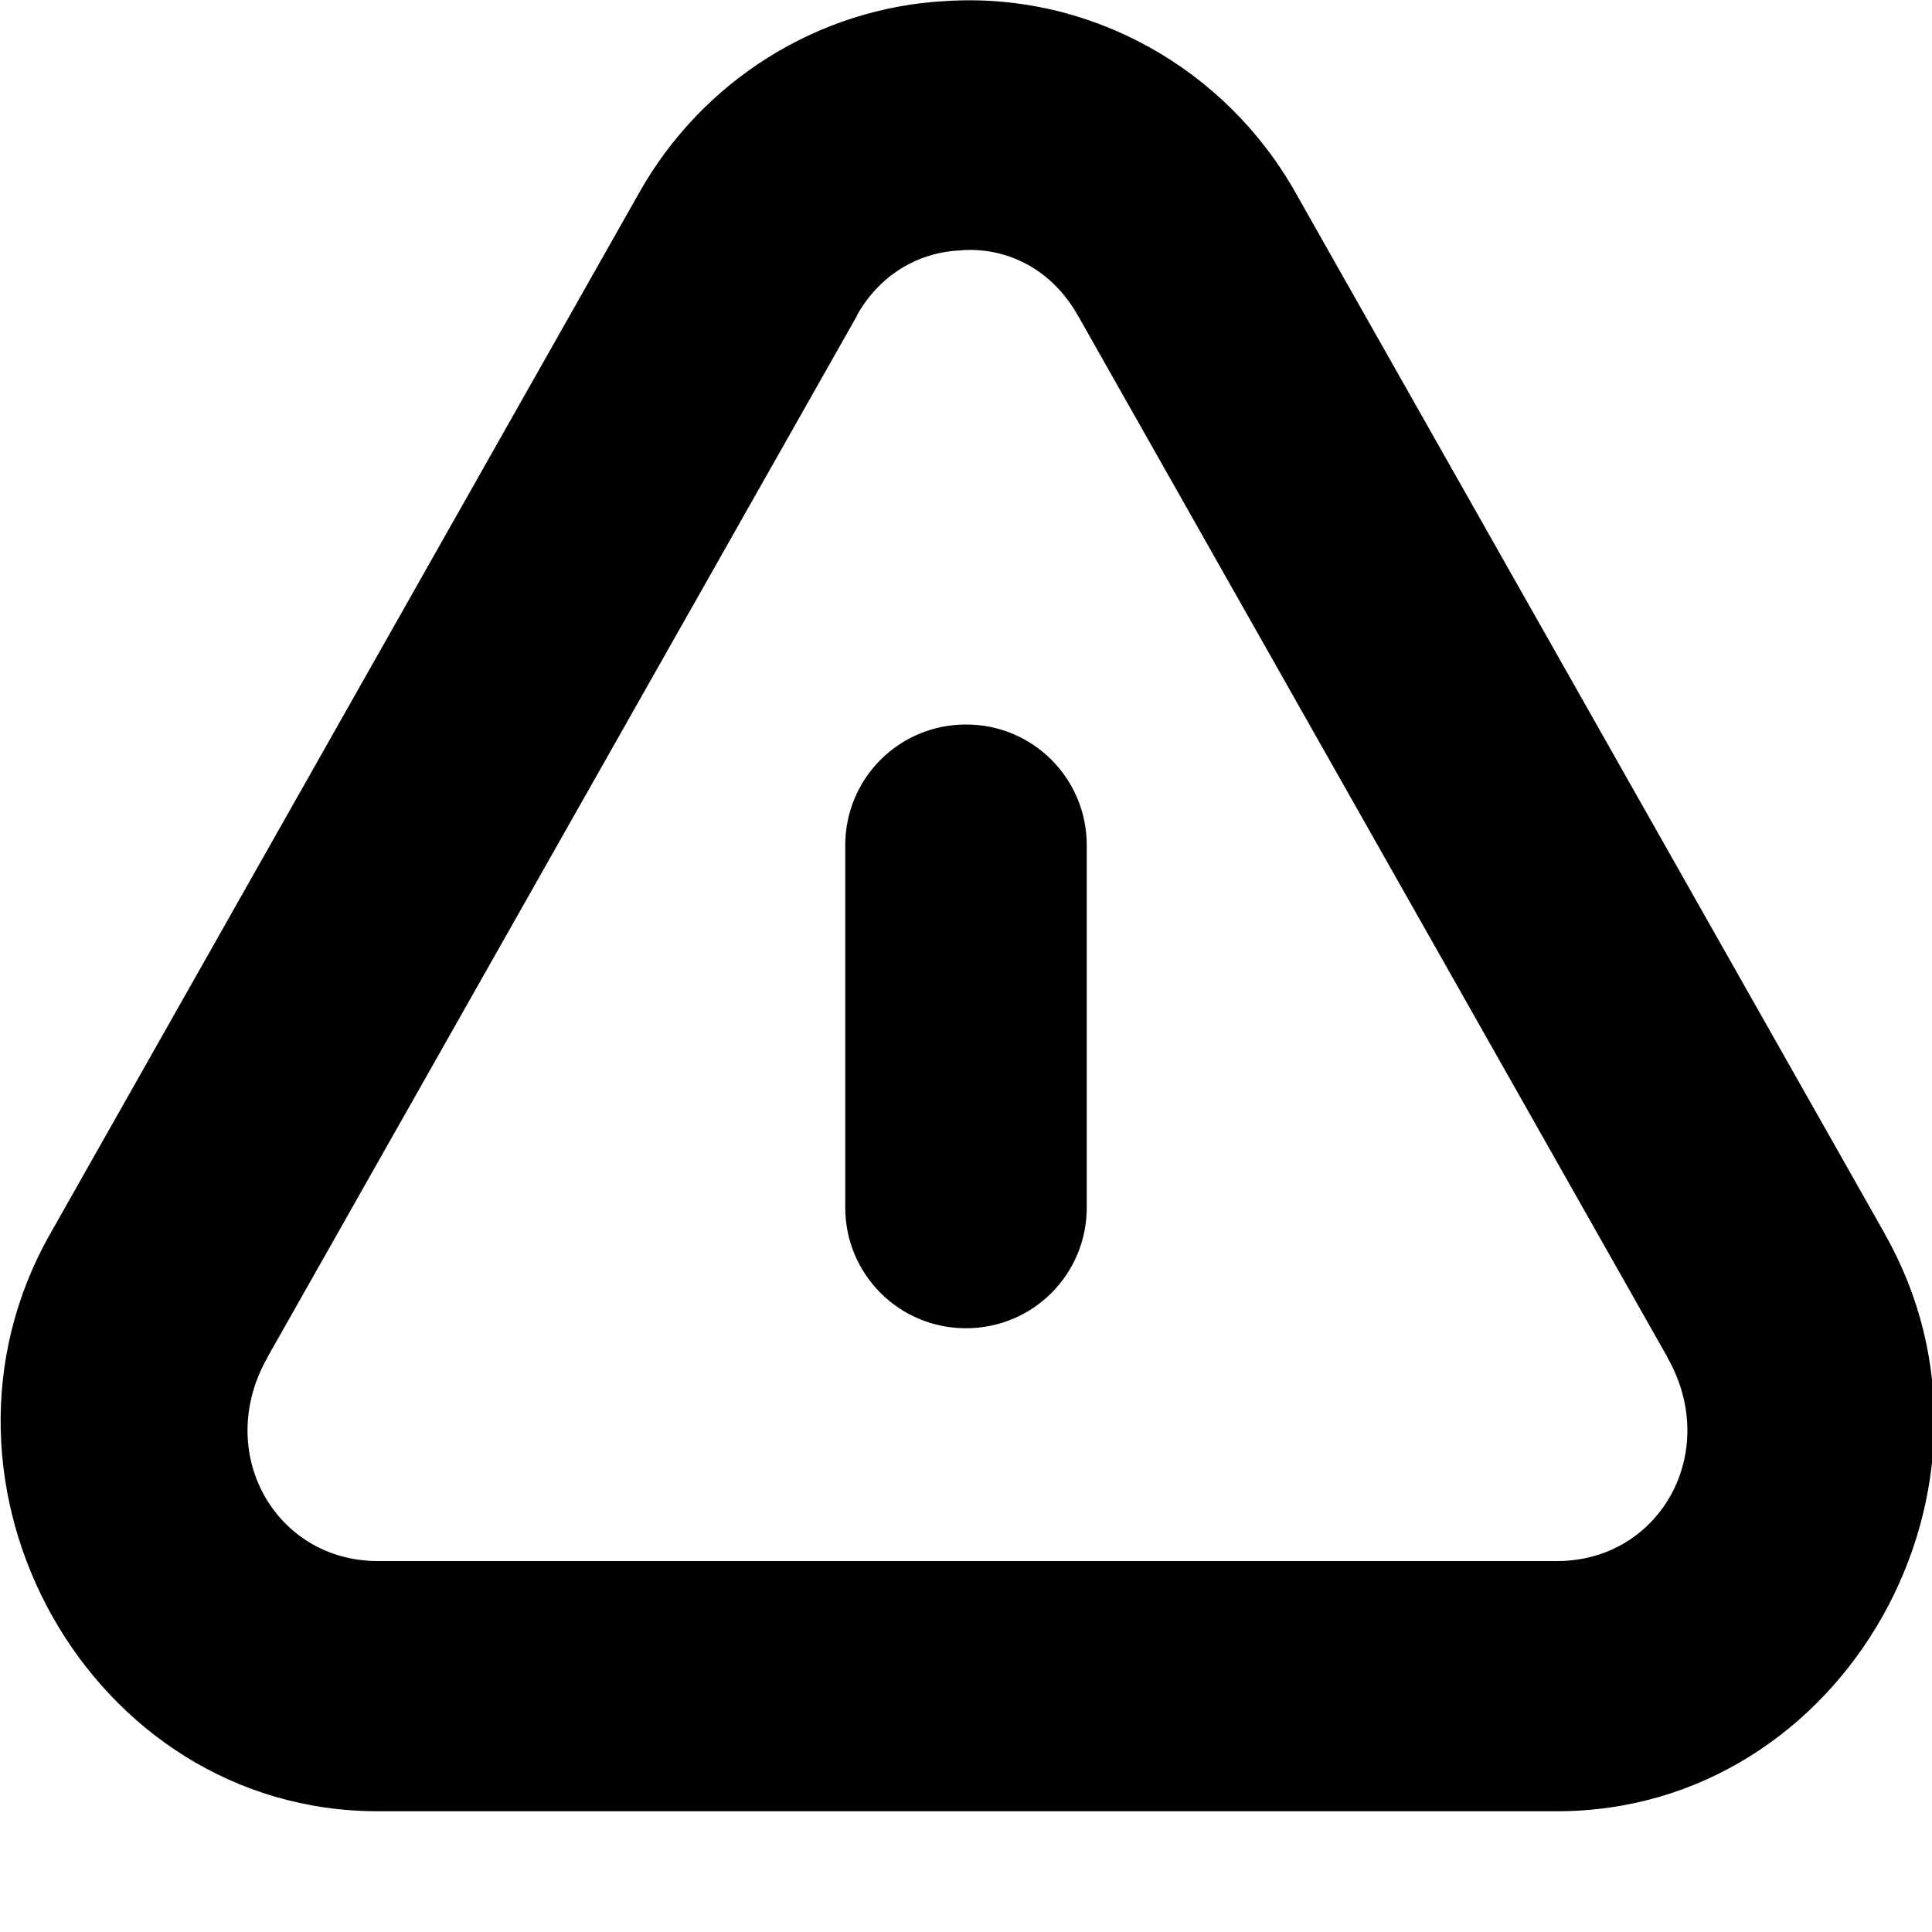
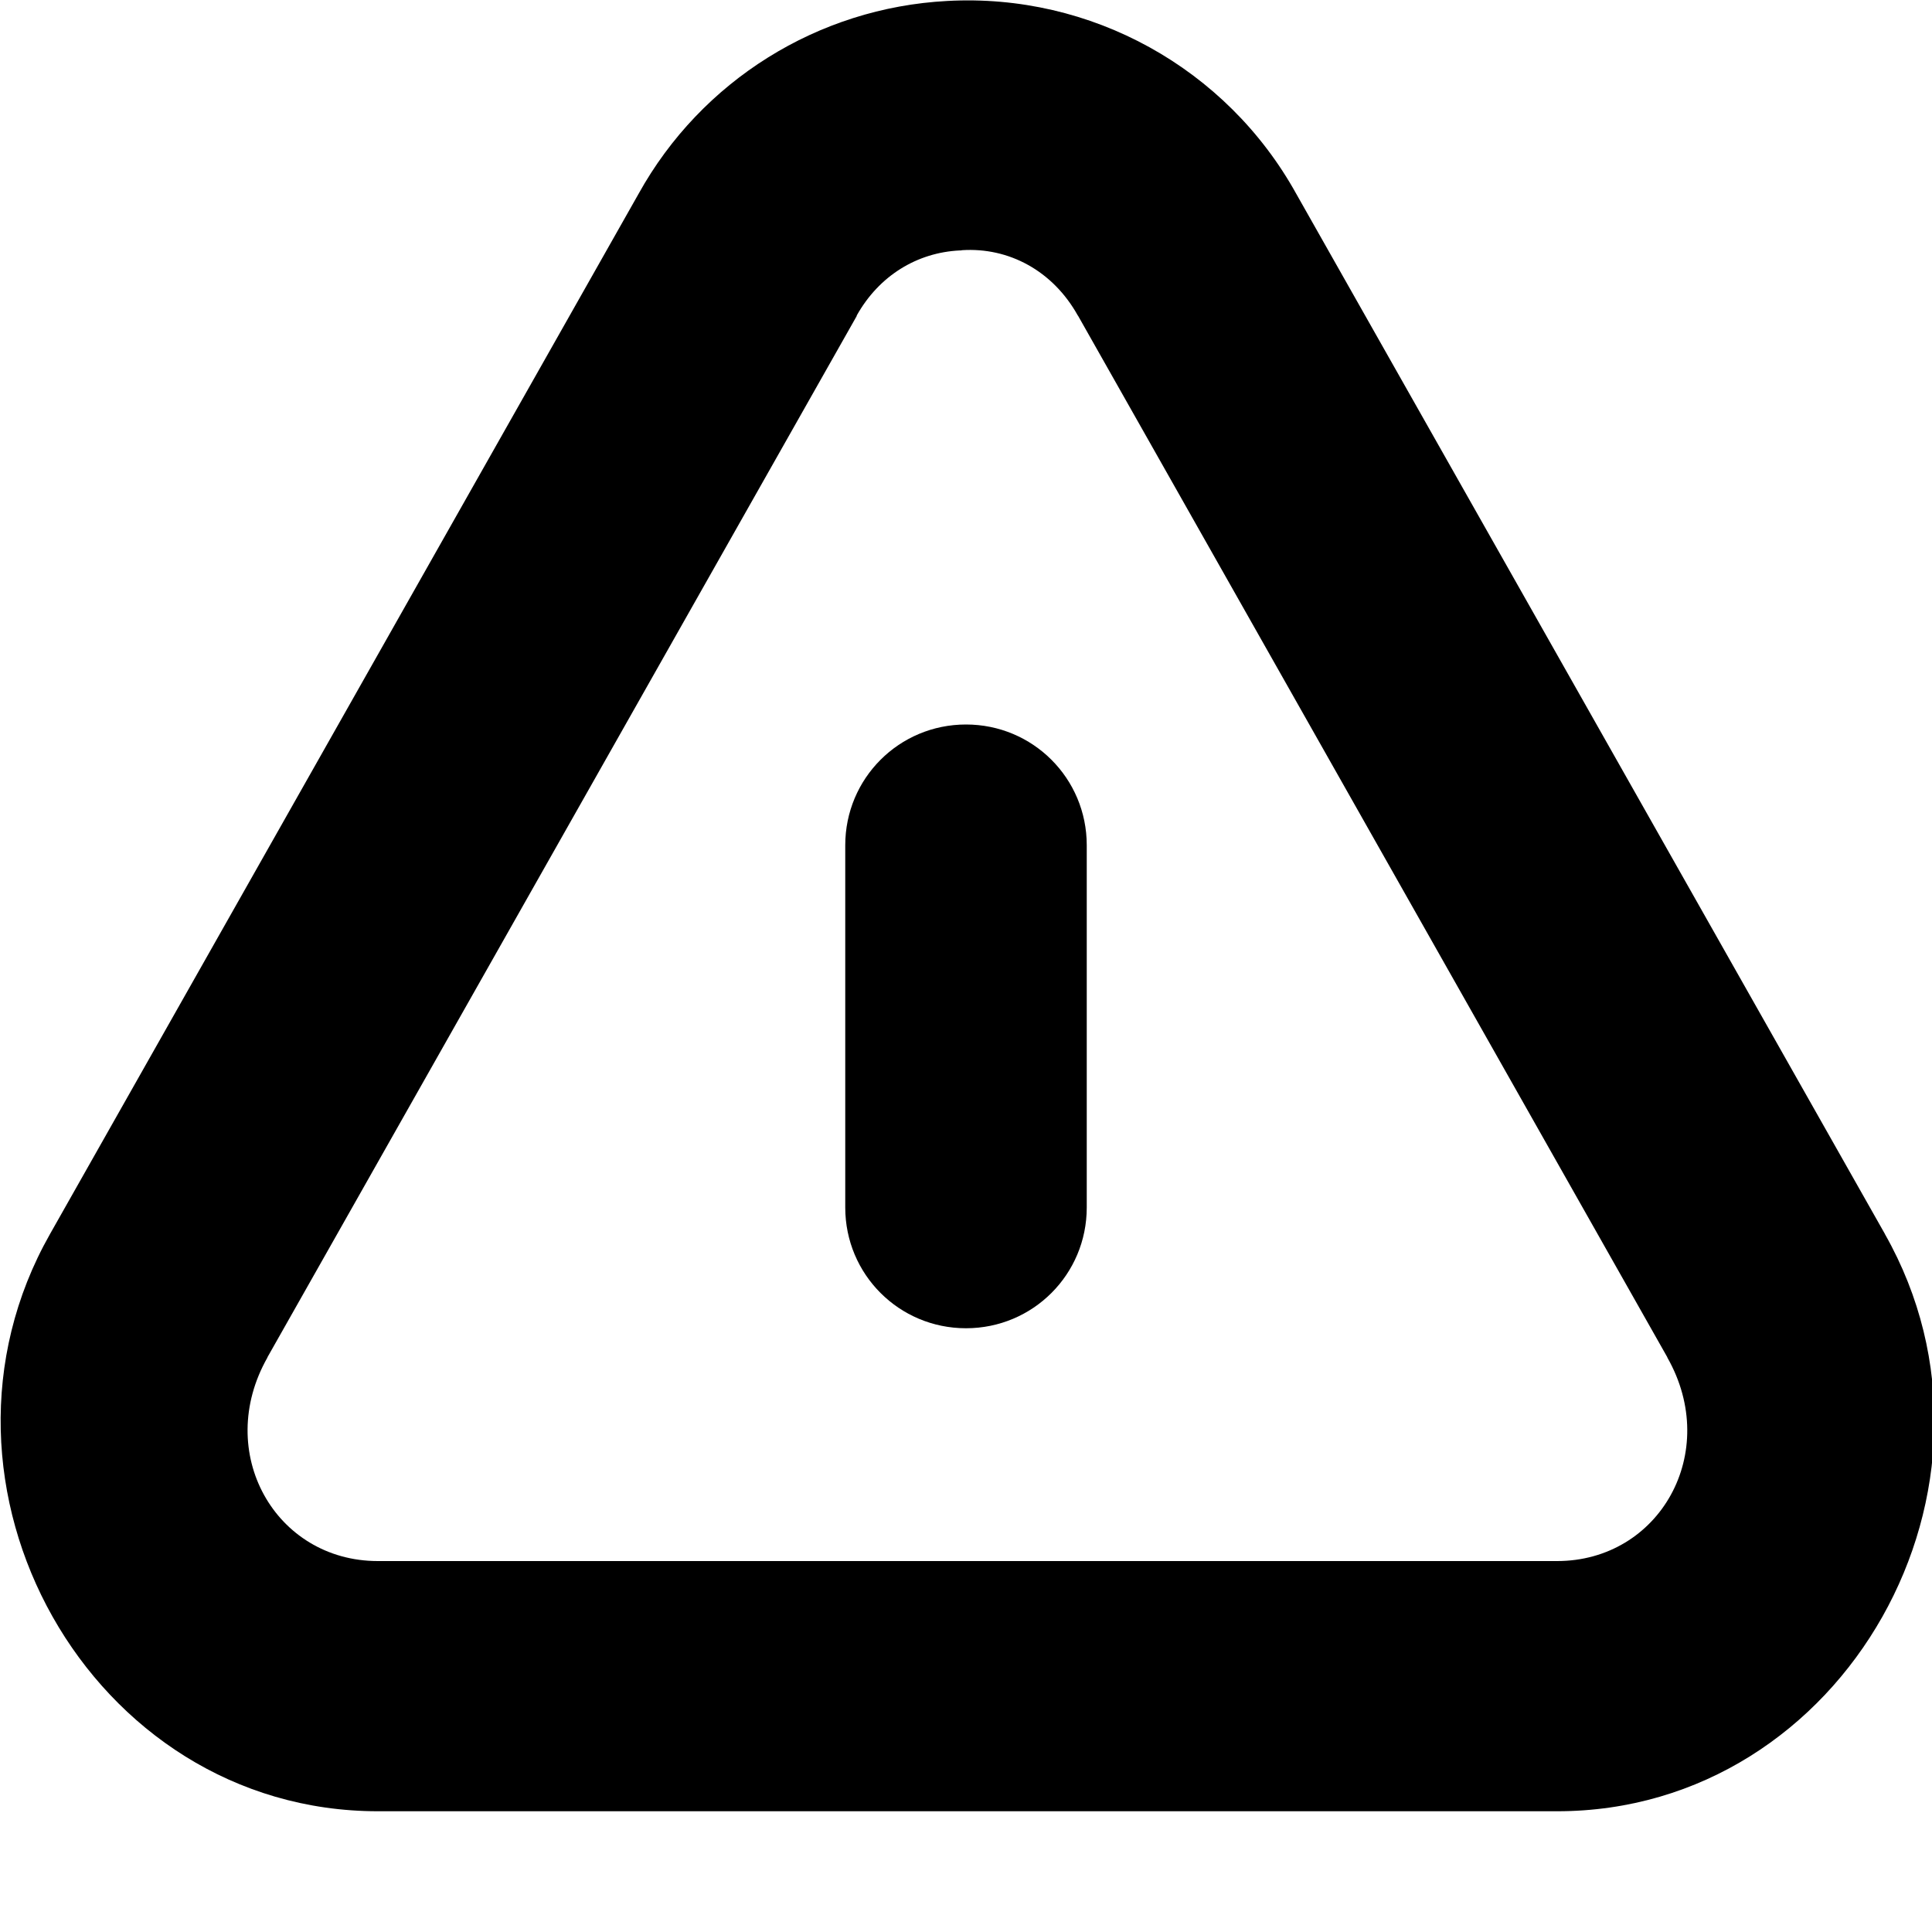
- <svg xmlns="http://www.w3.org/2000/svg" height="16" width="16" xml:space="preserve" version="1.1" id="svg2">
-   <defs id="defs2" />
-   <path style="color:#000000;fill:#000000;-inkscape-stroke:none" d="M 7.844,0.008 C 6.773,0.061 5.809,0.673 5.289,1.604 l -4.875,8.617 C -0.763,12.297 0.743,15 3.129,15 h 9.766 c 2.386,0 3.892,-2.703 2.715,-4.779 v -0.002 l -4.875,-8.613 C 10.154,0.565 9.029,-0.064 7.844,0.008 Z m 0.123,2.064 c 0.388,-0.025 0.752,0.17 0.959,0.541 l 0.002,0.002 4.881,8.625 v 0.002 c 0.447,0.787 -0.065,1.686 -0.914,1.686 H 3.129 c -0.849,0 -1.361,-0.899 -0.914,-1.686 v -0.002 L 7.096,2.617 v -0.004 C 7.28,2.283 7.595,2.091 7.949,2.074 h 0.01 z" id="path3" />
-   <path id="rect3" style="fill-rule:evenodd;stroke-width:3.033;stroke-linecap:round;stroke-linejoin:round;paint-order:stroke markers fill" transform="rotate(90)" d="m 7,-9 h 3 c 0.554,0 1,0.446 1,1 0,0.554 -0.446,1 -1,1 H 7 C 6.446,-7 6,-7.446 6,-8 6,-8.554 6.446,-9 7,-9 Z" />
+ <svg xmlns="http://www.w3.org/2000/svg" xml:space="preserve" width="16" height="16">
+   <path d="M7.844.008a3.11 3.11 0 0 0-2.555 1.596L.414 10.22C-.763 12.297.743 15 3.13 15h9.766c2.385 0 3.892-2.703 2.714-4.78v-.001l-4.875-8.614A3.11 3.11 0 0 0 7.844.008m.123 2.064c.387-.025.752.17.959.541l.002.002 4.88 8.625v.002c.447.787-.065 1.686-.913 1.686H3.129c-.849 0-1.36-.9-.914-1.686v-.002l4.88-8.623v-.004c.185-.33.5-.522.854-.539h.01z" style="color:#000;fill:#000;-inkscape-stroke:none" />
+   <path d="M7-9h3c.554 0 1 .446 1 1s-.446 1-1 1H7c-.554 0-1-.446-1-1s.446-1 1-1" style="fill-rule:evenodd;stroke-width:3.033;stroke-linecap:round;stroke-linejoin:round;paint-order:stroke markers fill" transform="rotate(90)" />
</svg>
